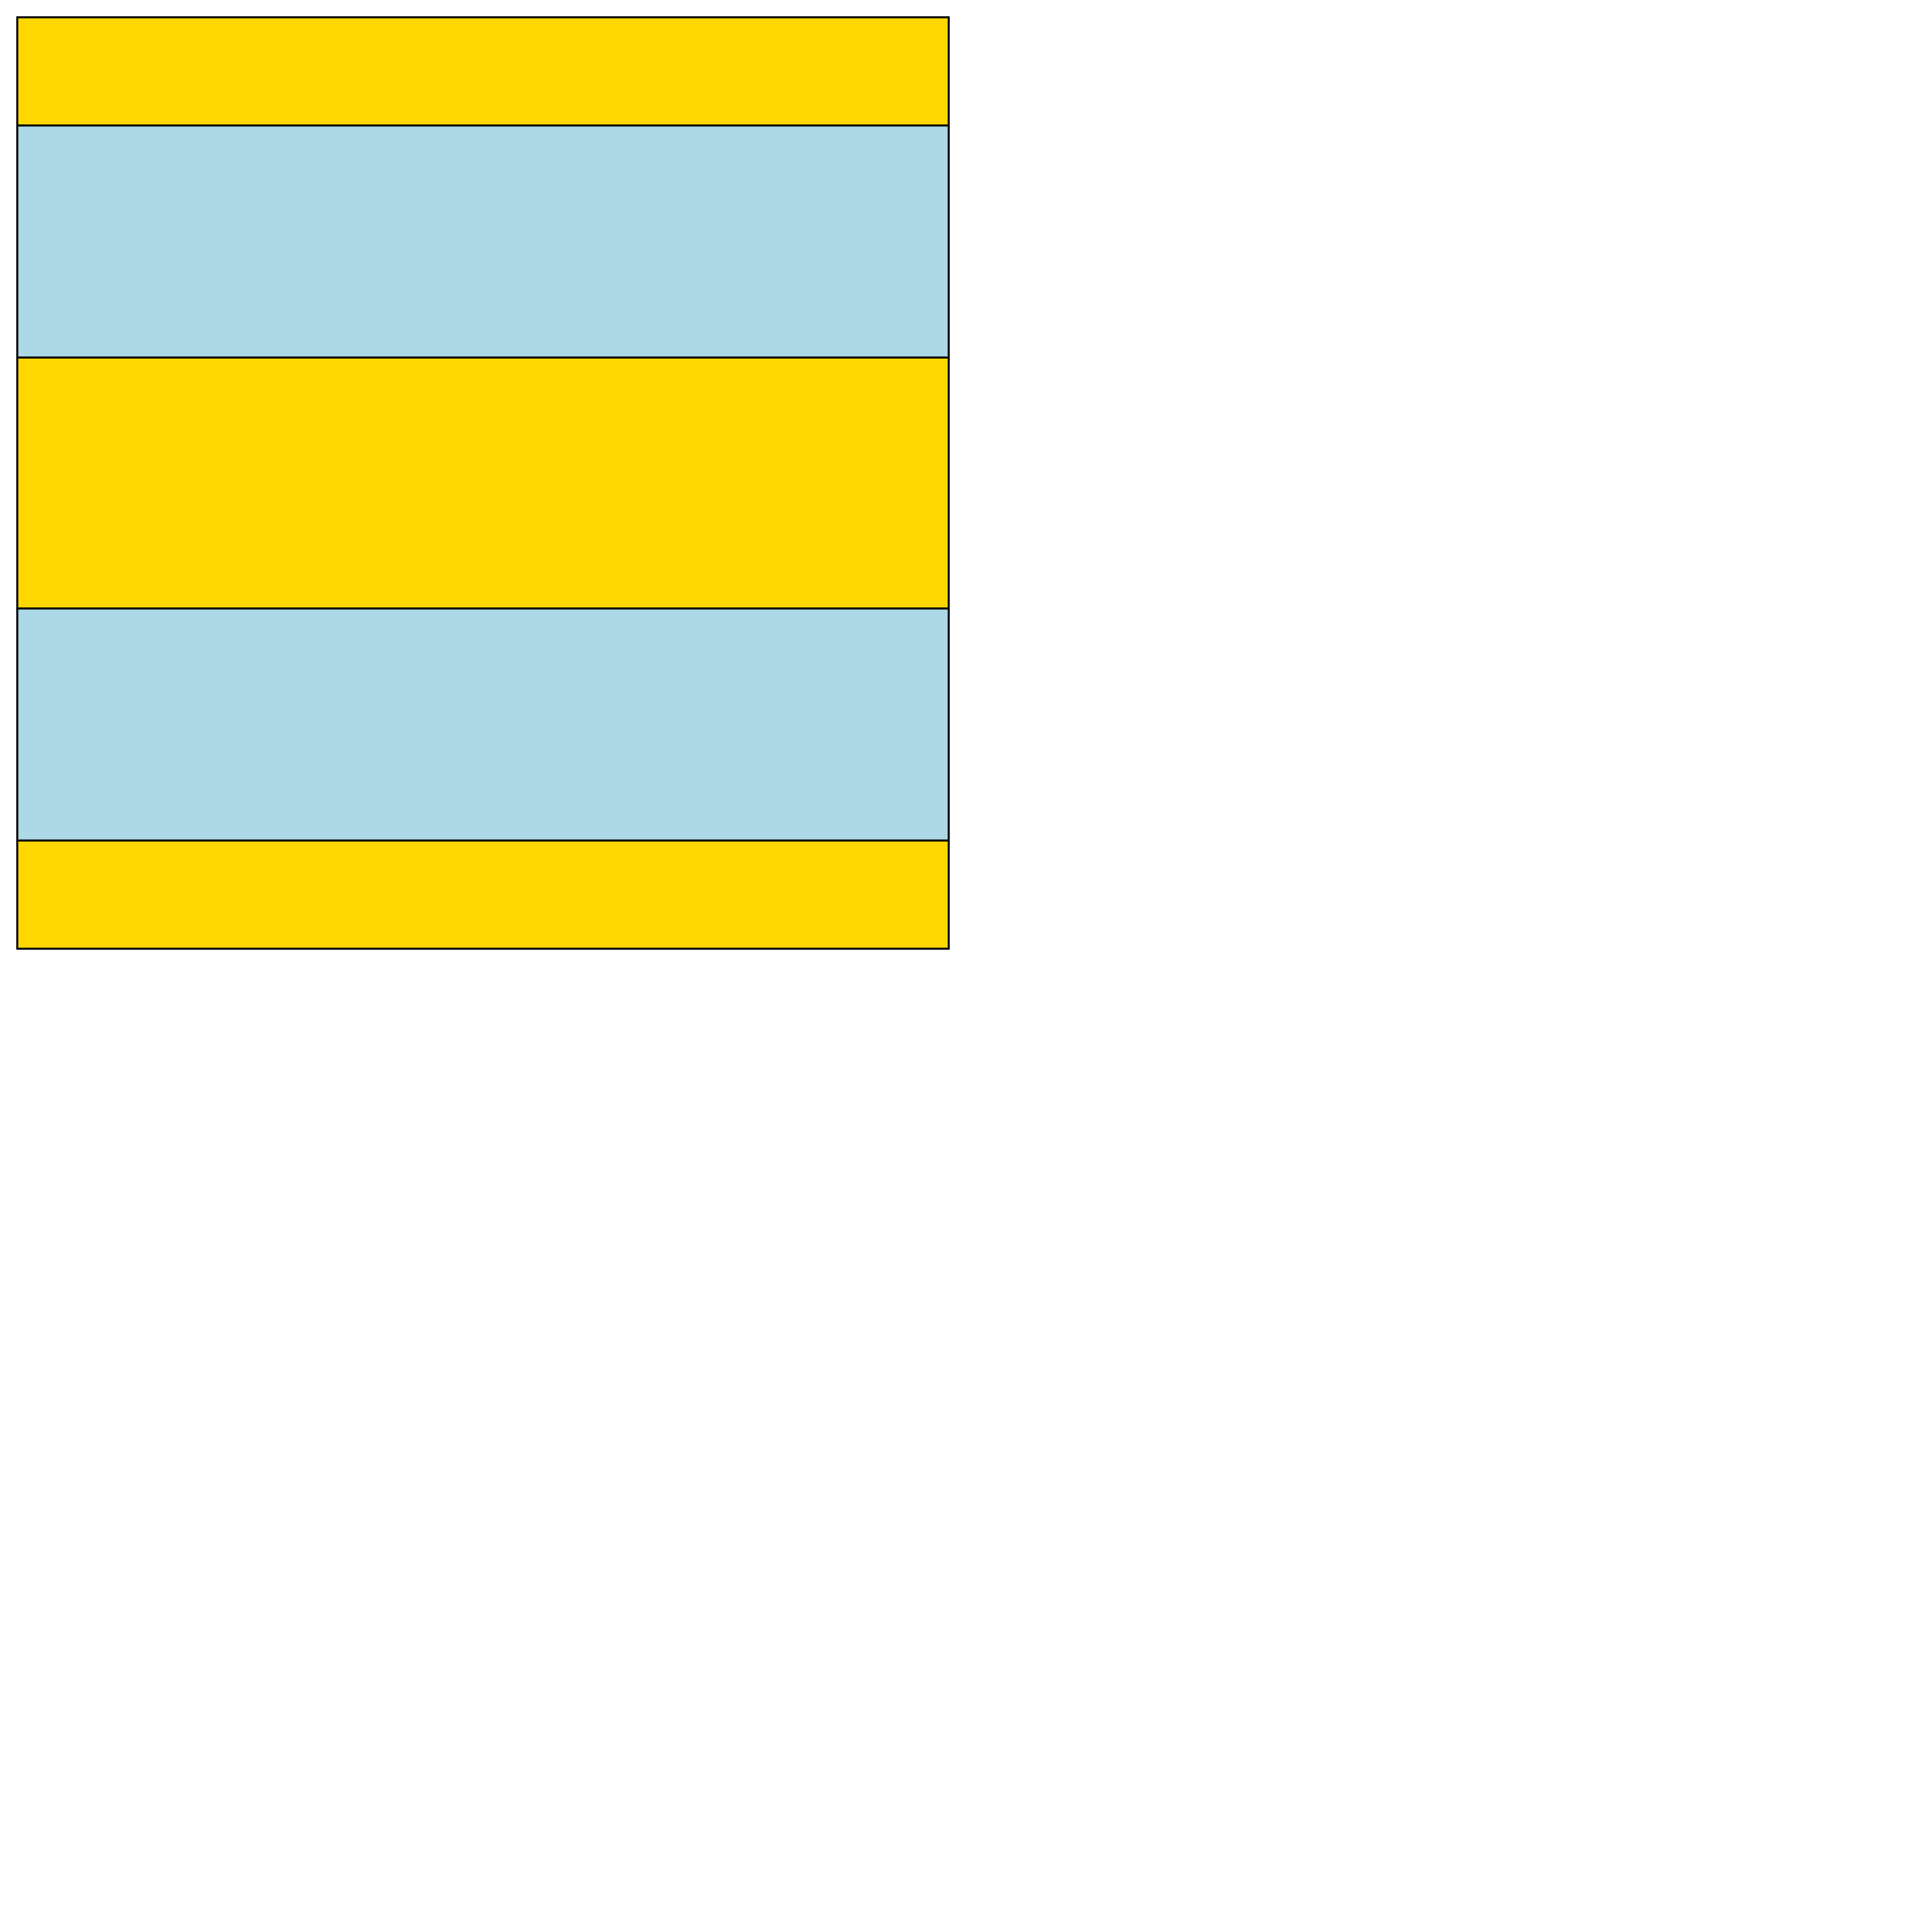
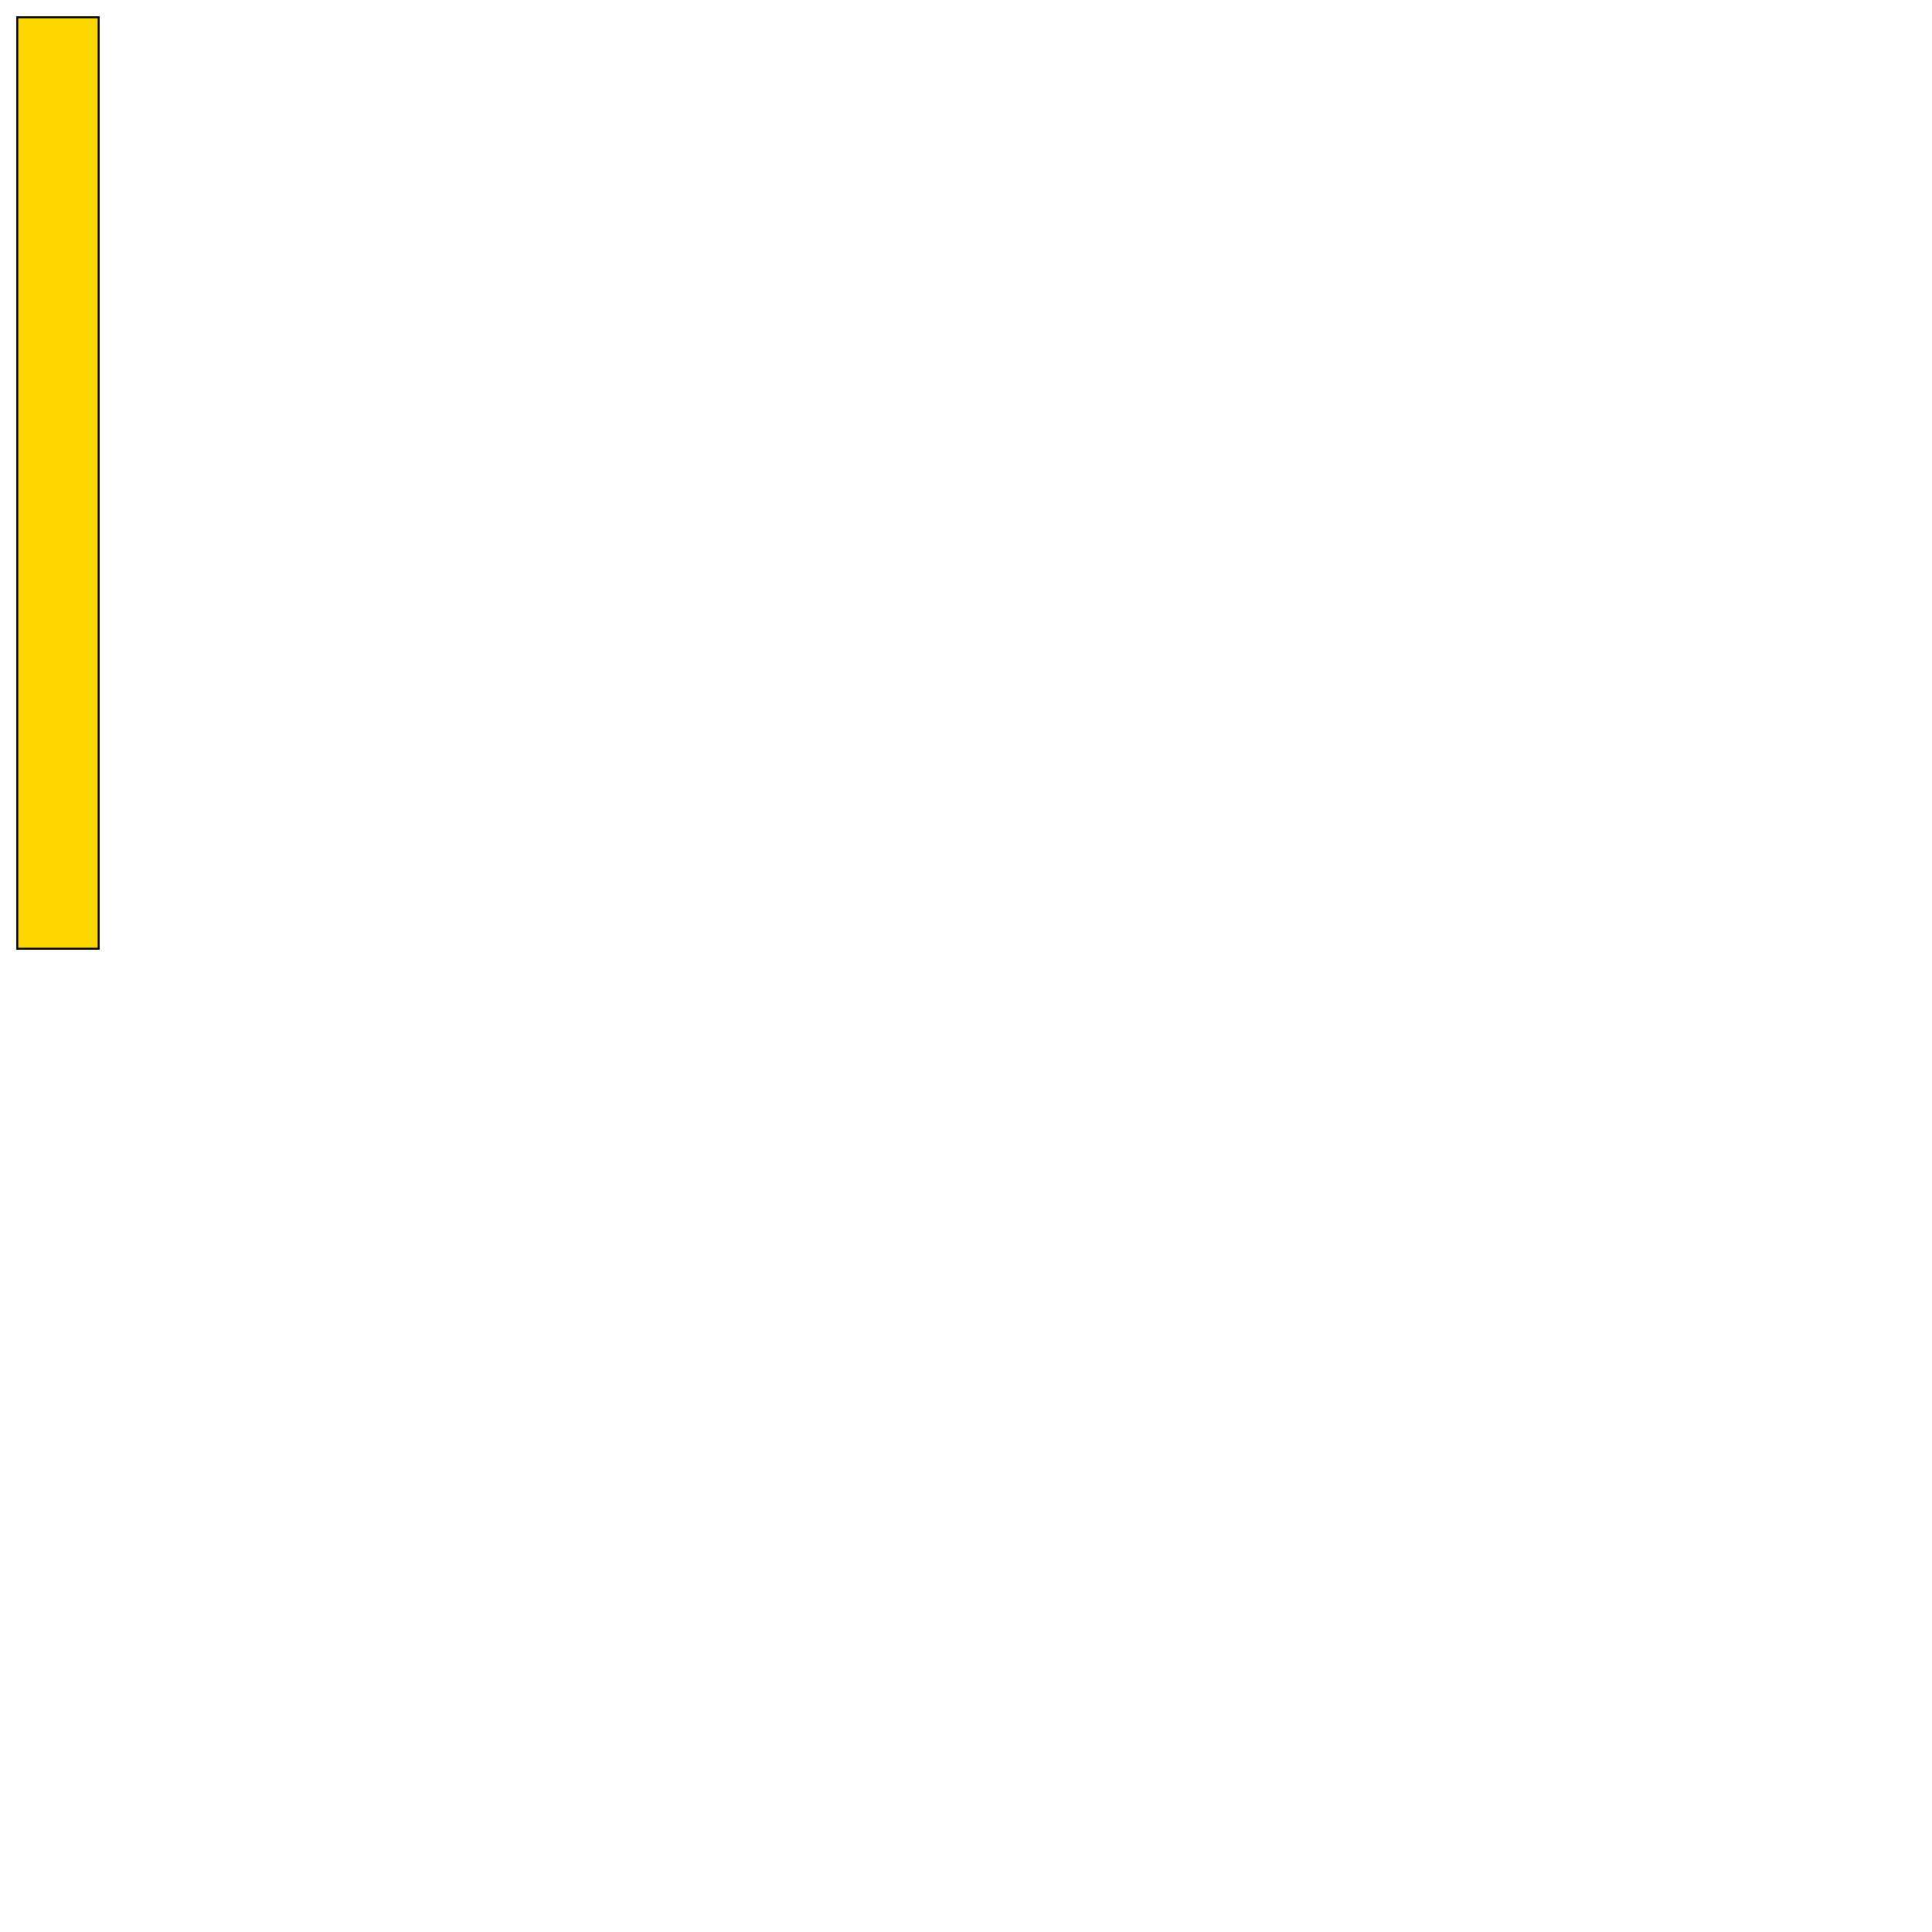
<svg xmlns="http://www.w3.org/2000/svg" height="2000" width="2000">
  <marker id="endArrow" markerHeight="8" markerUnits="strokeWidth" markerWidth="10" orient="auto" refX="1" refY="5" viewBox="0 0 10 10">
    <polyline fill="darkblue" points="0,0 10,5 0,10 1,5" />
  </marker>
-   <path d="M 982.11 982.11 17.89 982.11 17.89 870.074 982.11 870.074 z " style="fill: gold; stroke: black; stroke-width: 0; fill-type: evenodd" fill-opacity="1" />
-   <path d="M 982.11 982.11 17.89 982.11 17.89 870.074 982.11 870.074 z" style="fill: none; stroke: black; stroke-width: 2; fill-type: evenodd" fill-opacity="1" />
-   <path d="M 982.11 629.926 17.89 629.926 17.89 370.074 982.11 370.074 z " style="fill: gold; stroke: black; stroke-width: 0; fill-type: evenodd" fill-opacity="1" />
-   <path d="M 982.11 629.926 17.89 629.926 17.89 370.074 982.11 370.074 z" style="fill: none; stroke: black; stroke-width: 2; fill-type: evenodd" fill-opacity="1" />
-   <path d="M 982.11 129.926 17.89 129.926 17.89 17.89 982.11 17.89 z " style="fill: gold; stroke: black; stroke-width: 0; fill-type: evenodd" fill-opacity="1" />
-   <path d="M 982.11 129.926 17.89 129.926 17.89 17.89 982.11 17.89 z" style="fill: none; stroke: black; stroke-width: 2; fill-type: evenodd" fill-opacity="1" />
-   <path d="M 982.11 705.482 982.11 705.482 982.11 705.482 982.11 705.482 982.11 794.518 982.11 794.518 982.11 794.518 982.11 794.518 982.11 870.074 17.89 870.074 17.89 794.518 17.89 794.518 17.89 794.518 17.89 794.518 17.89 705.482 17.89 705.482 17.89 705.482 17.89 705.482 17.89 629.926 982.11 629.926 z " style="fill: lightblue; stroke: black; stroke-width: 0; fill-type: evenodd" fill-opacity="1" />
-   <path d="M 982.11 705.482 982.11 705.482 982.11 705.482 982.11 705.482 982.11 794.518 982.11 794.518 982.11 794.518 982.11 794.518 982.11 870.074 17.89 870.074 17.89 794.518 17.89 794.518 17.89 794.518 17.89 794.518 17.89 705.482 17.89 705.482 17.89 705.482 17.89 705.482 17.89 629.926 982.11 629.926 z" style="fill: none; stroke: black; stroke-width: 2; fill-type: evenodd" fill-opacity="1" />
-   <path d="M 982.11 205.482 982.11 205.482 982.11 205.482 982.11 205.482 982.11 294.518 982.11 294.518 982.11 294.518 982.11 294.518 982.11 370.074 17.89 370.074 17.89 294.518 17.89 294.518 17.89 294.518 17.89 294.518 17.89 205.482 17.89 205.482 17.89 205.482 17.89 205.482 17.89 129.926 982.11 129.926 z " style="fill: lightblue; stroke: black; stroke-width: 0; fill-type: evenodd" fill-opacity="1" />
-   <path d="M 982.11 205.482 982.11 205.482 982.11 205.482 982.11 205.482 982.11 294.518 982.11 294.518 982.11 294.518 982.11 294.518 982.11 370.074 17.89 370.074 17.89 294.518 17.89 294.518 17.89 294.518 17.89 294.518 17.89 205.482 17.89 205.482 17.89 205.482 17.89 205.482 17.89 129.926 982.11 129.926 z" style="fill: none; stroke: black; stroke-width: 2; fill-type: evenodd" fill-opacity="1" />
+   <path d="M 102.125 982.11 17.89 982.11 17.89 17.89 102.125 17.89 z " style="fill: gold; stroke: black; stroke-width: 0; fill-type: evenodd" fill-opacity="1" />
+   <path d="M 102.125 982.11 17.89 982.11 17.89 17.89 102.125 17.89 z" style="fill: none; stroke: black; stroke-width: 2; fill-type: evenodd" fill-opacity="1" />
</svg>
